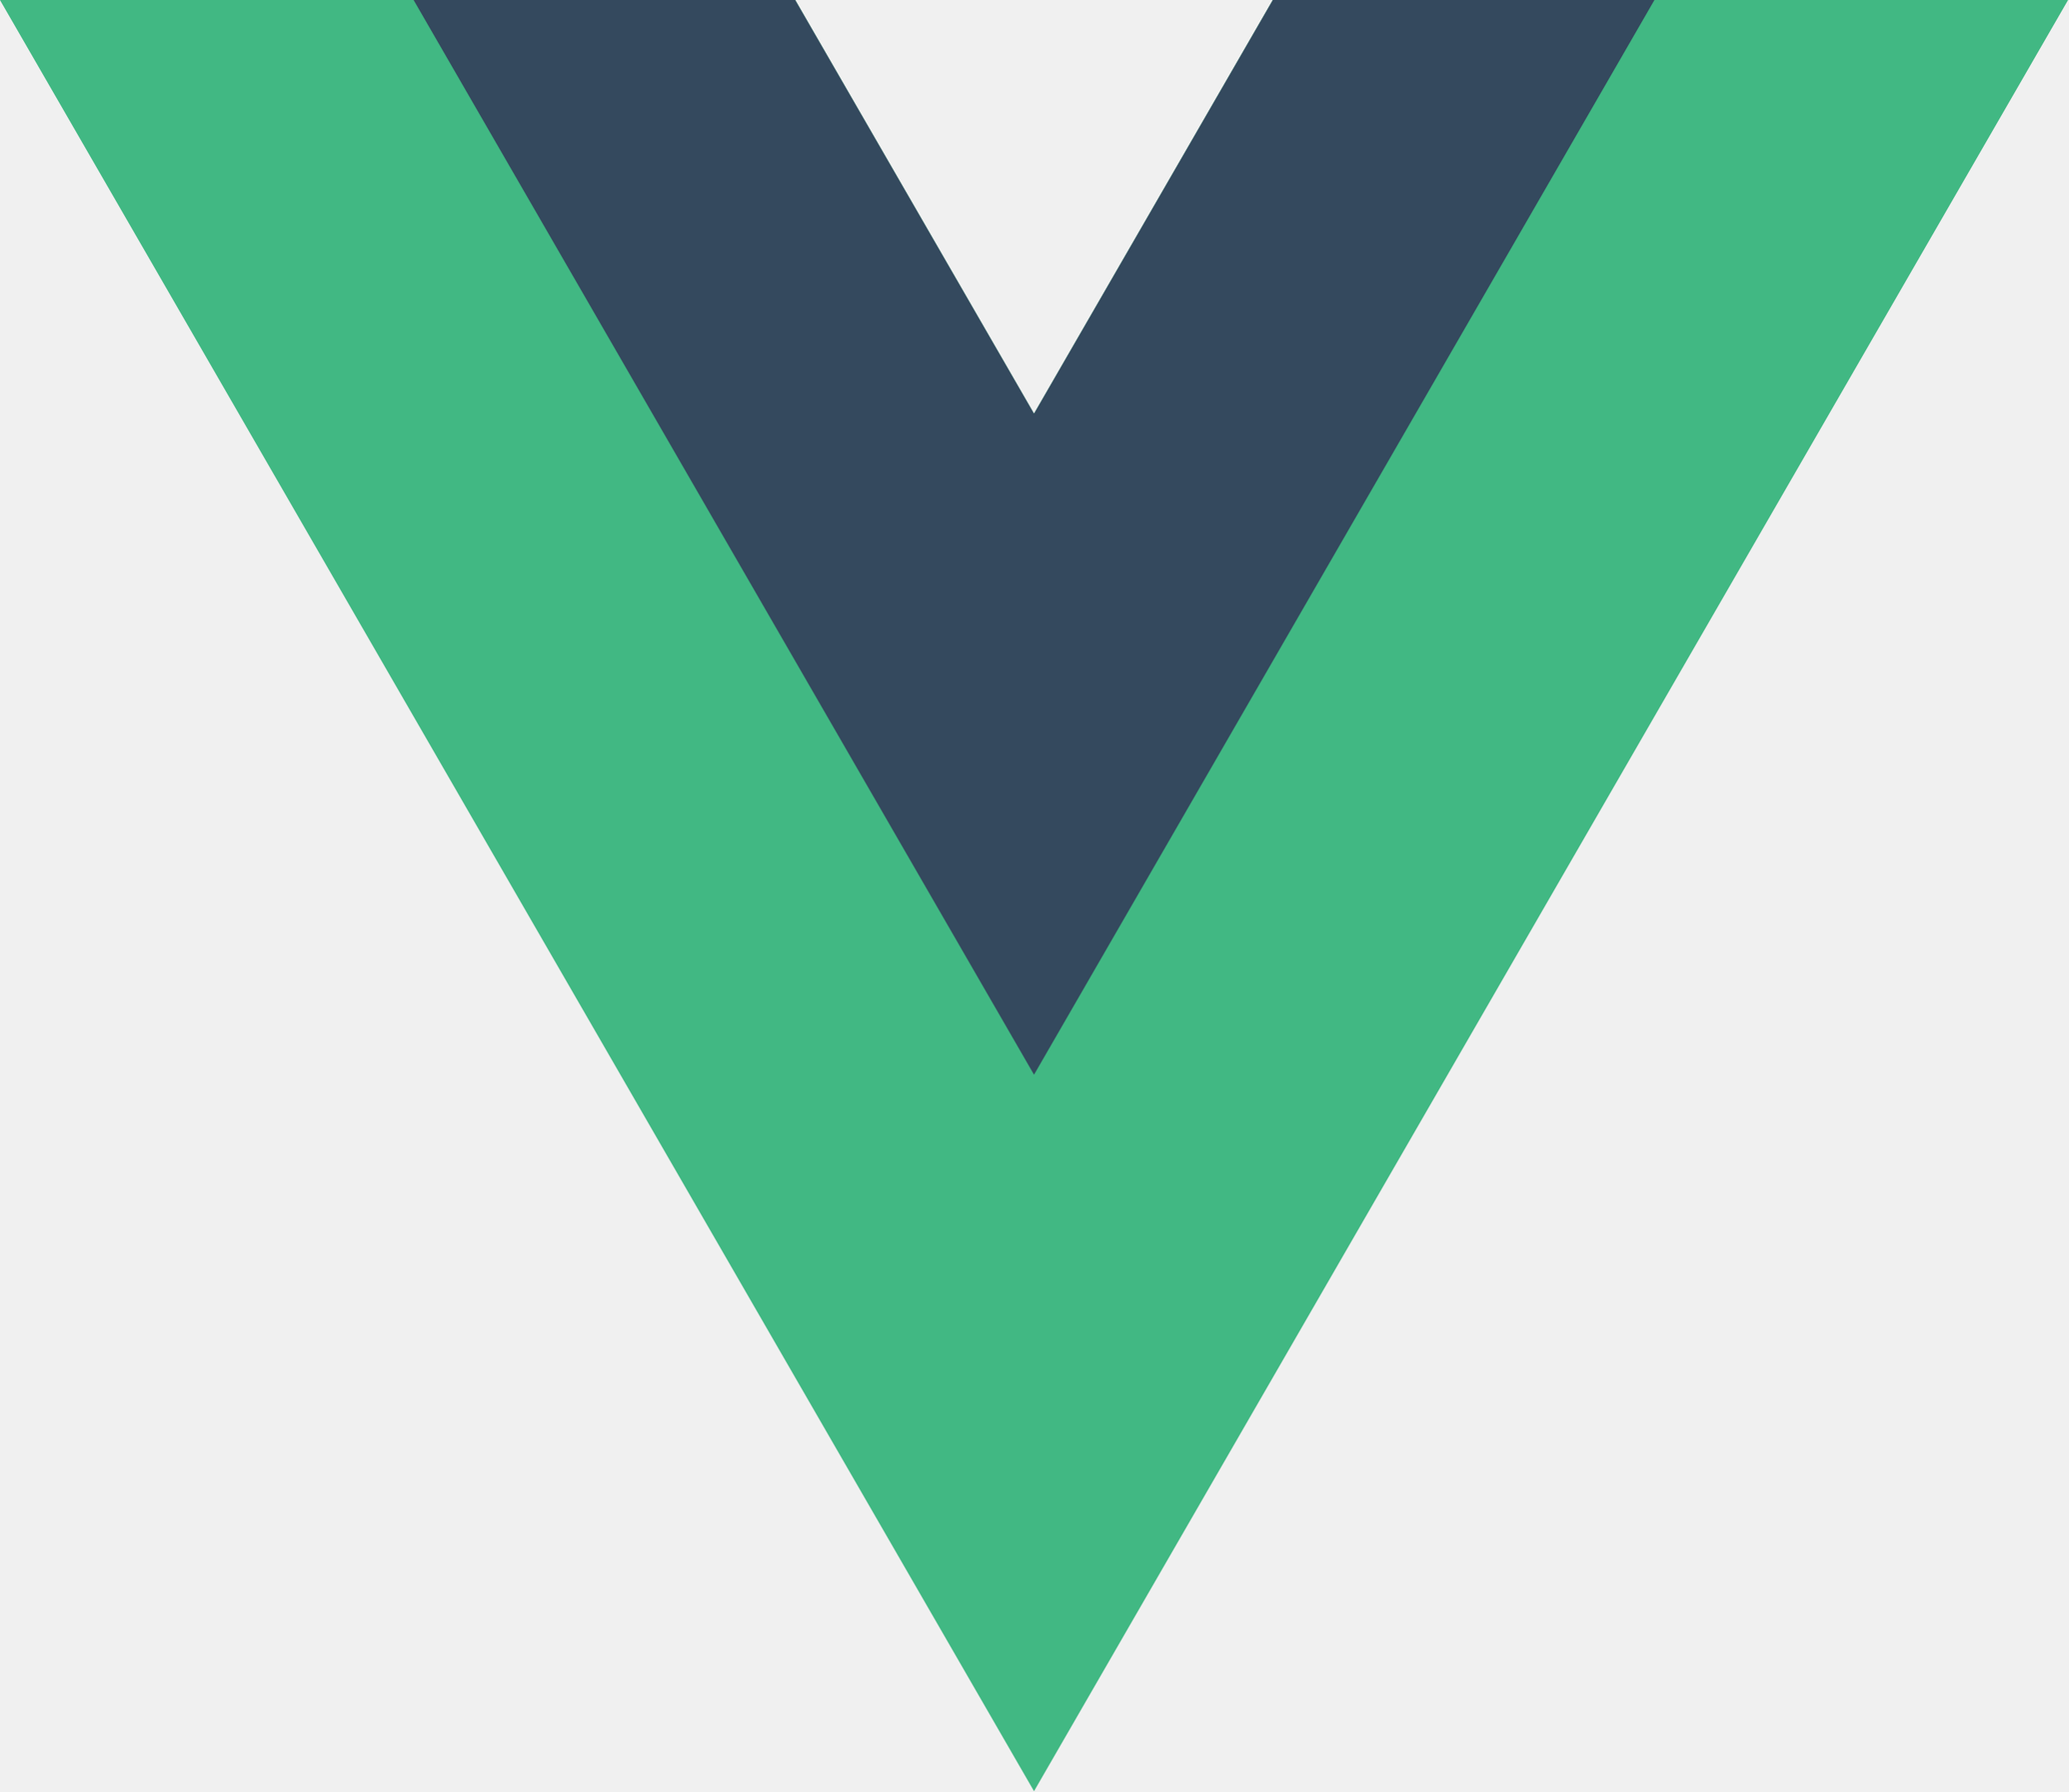
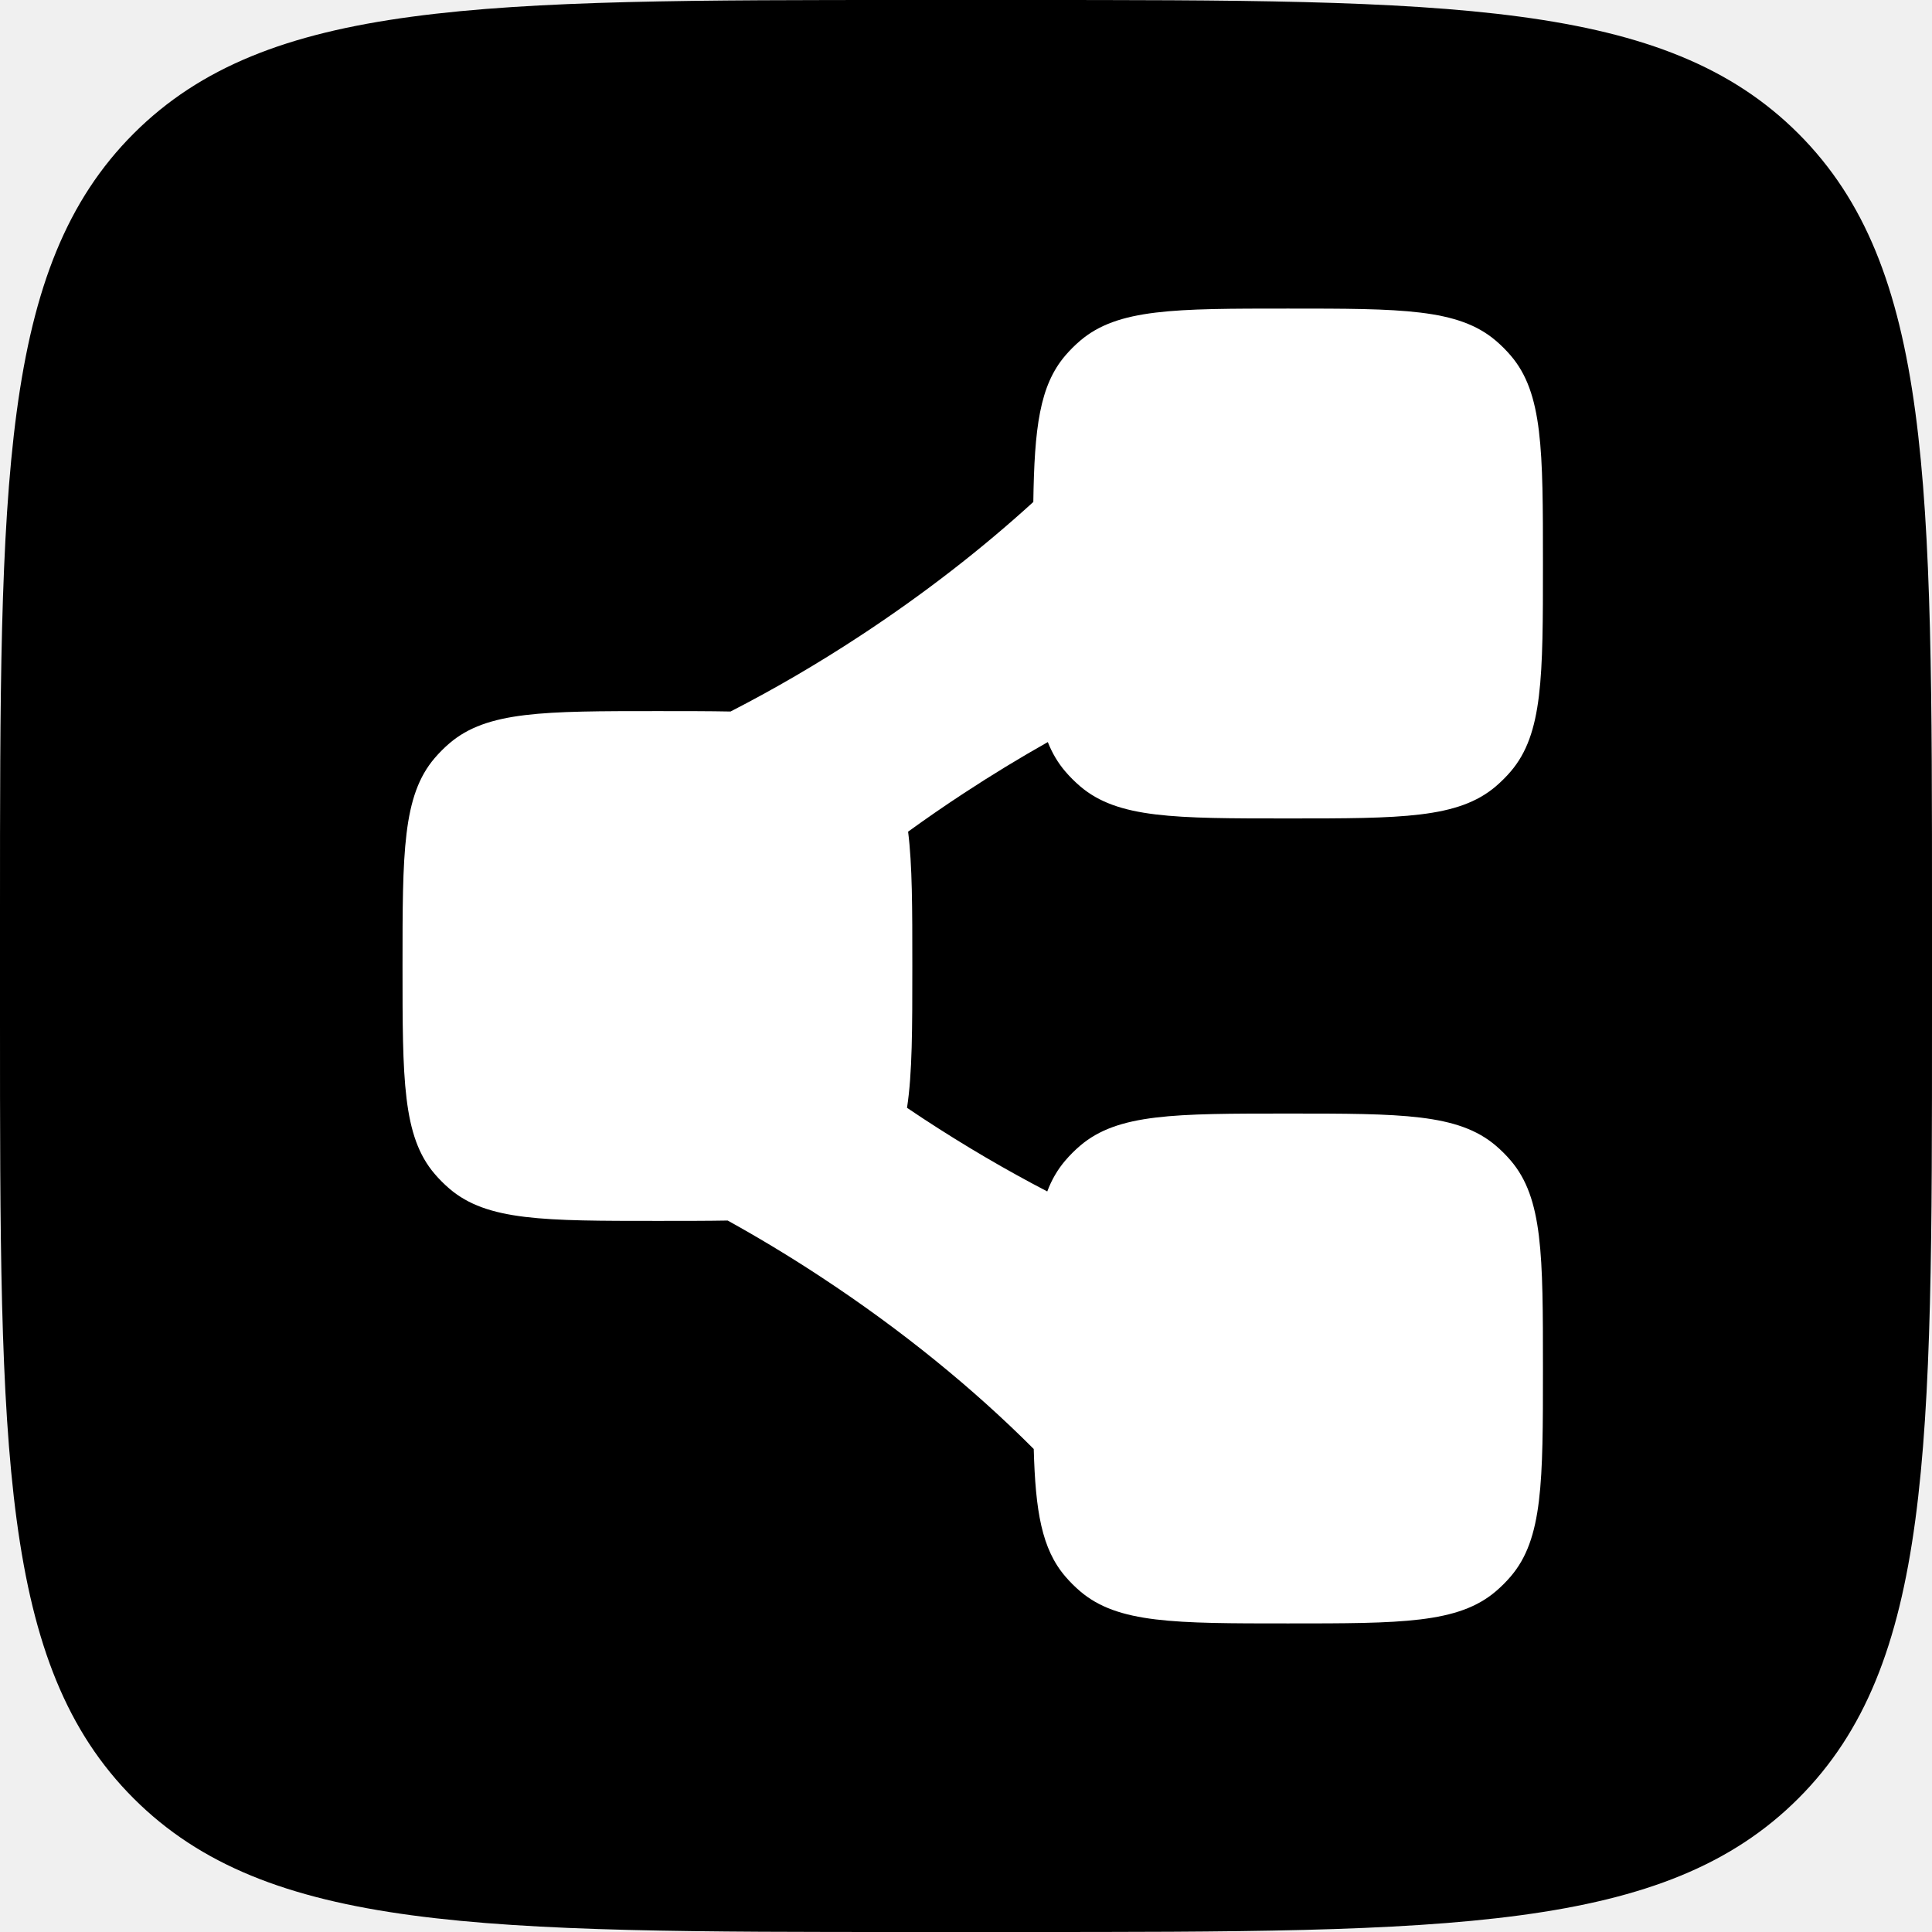
- <svg xmlns="http://www.w3.org/2000/svg" viewBox="0 0 261.76 226.69">
-   <path d="M161.096.001l-30.225 52.351L100.647.001H-.005l130.877 226.688L261.749.001z" fill="#41b883" />
-   <path d="M161.096.001l-30.225 52.351L100.647.001H52.346l78.526 136.01L209.398.001z" fill="#34495e" />
+ <svg xmlns="http://www.w3.org/2000/svg" width="32" height="32" viewBox="0 0 32 32" fill="none">
+   <path d="M0 15.111C0 7.988 0 4.426 2.213 2.213C4.426 0 7.988 0 15.111 0H16.889C24.012 0 27.574 0 29.787 2.213C32 4.426 32 7.988 32 15.111V16.889C32 24.012 32 27.574 29.787 29.787C27.574 32 24.012 32 16.889 32H15.111C7.988 32 4.426 32 2.213 29.787C0 27.574 0 24.012 0 16.889V15.111Z" fill="black" />
+   <path d="M17.355 12.291C16.891 12.553 16.425 12.836 15.962 13.14C15.646 13.347 15.339 13.559 15.041 13.775C15.111 14.328 15.111 15.042 15.111 16C15.111 17.032 15.111 17.78 15.023 18.349C15.113 18.41 15.204 18.47 15.295 18.53C15.978 18.978 16.665 19.38 17.346 19.734C17.419 19.54 17.516 19.373 17.644 19.223C17.719 19.135 17.802 19.052 17.89 18.977C18.514 18.444 19.453 18.444 21.333 18.444C23.213 18.444 24.153 18.444 24.777 18.977C24.865 19.052 24.948 19.135 25.023 19.223C25.556 19.847 25.556 20.787 25.556 22.667C25.556 24.547 25.556 25.486 25.023 26.11C24.948 26.198 24.865 26.281 24.777 26.356C24.153 26.889 23.213 26.889 21.333 26.889C19.453 26.889 18.514 26.889 17.89 26.356C17.802 26.281 17.719 26.198 17.644 26.11C17.255 25.655 17.15 25.032 17.122 24C16.13 23.005 14.935 22.028 13.582 21.14C13.074 20.806 12.562 20.498 12.053 20.216C11.71 20.222 11.325 20.222 10.889 20.222C9.009 20.222 8.069 20.222 7.446 19.69C7.357 19.614 7.275 19.532 7.199 19.443C6.667 18.82 6.667 17.88 6.667 16C6.667 14.12 6.667 13.18 7.199 12.557C7.275 12.468 7.357 12.386 7.446 12.31C8.069 11.778 9.009 11.778 10.889 11.778C11.345 11.778 11.745 11.778 12.1 11.785C12.813 11.419 13.534 11 14.249 10.53C15.309 9.834 16.271 9.084 17.115 8.314C17.133 7.09 17.218 6.389 17.644 5.89C17.719 5.802 17.802 5.719 17.89 5.644C18.514 5.111 19.453 5.111 21.333 5.111C23.213 5.111 24.153 5.111 24.777 5.644C24.865 5.719 24.948 5.802 25.023 5.89C25.556 6.513 25.556 7.453 25.556 9.333C25.556 11.213 25.556 12.153 25.023 12.777C24.948 12.865 24.865 12.947 24.777 13.023C24.153 13.556 23.213 13.556 21.333 13.556C19.453 13.556 18.514 13.556 17.89 13.023C17.802 12.947 17.719 12.865 17.644 12.777C17.522 12.634 17.428 12.475 17.355 12.291Z" fill="white" />
</svg>
